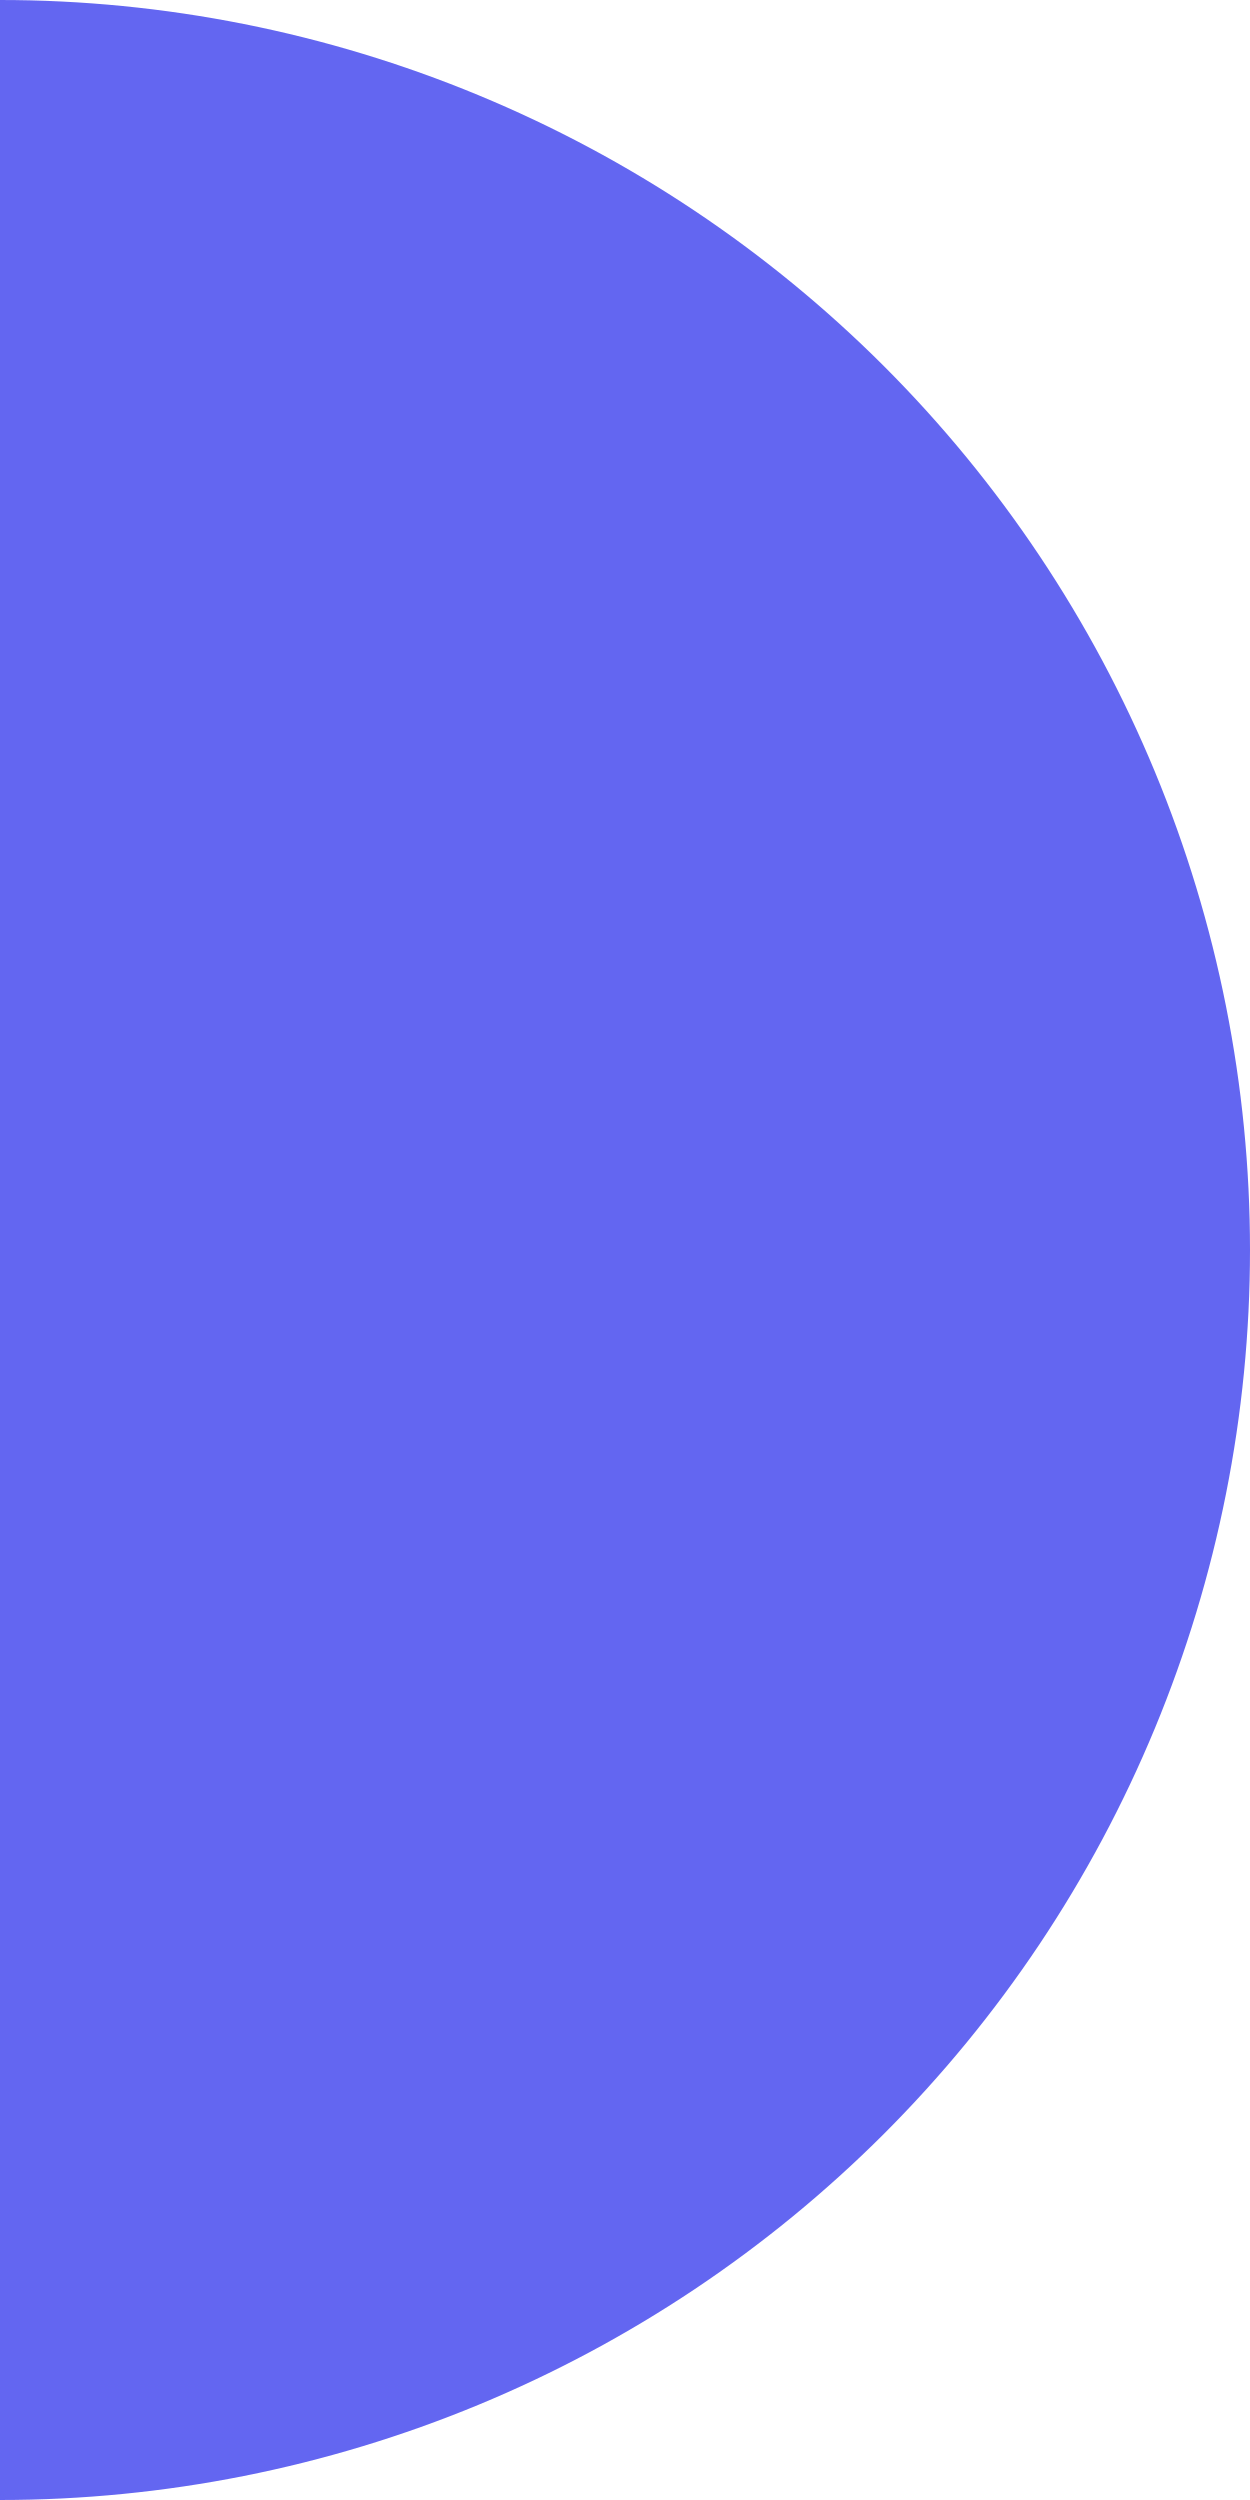
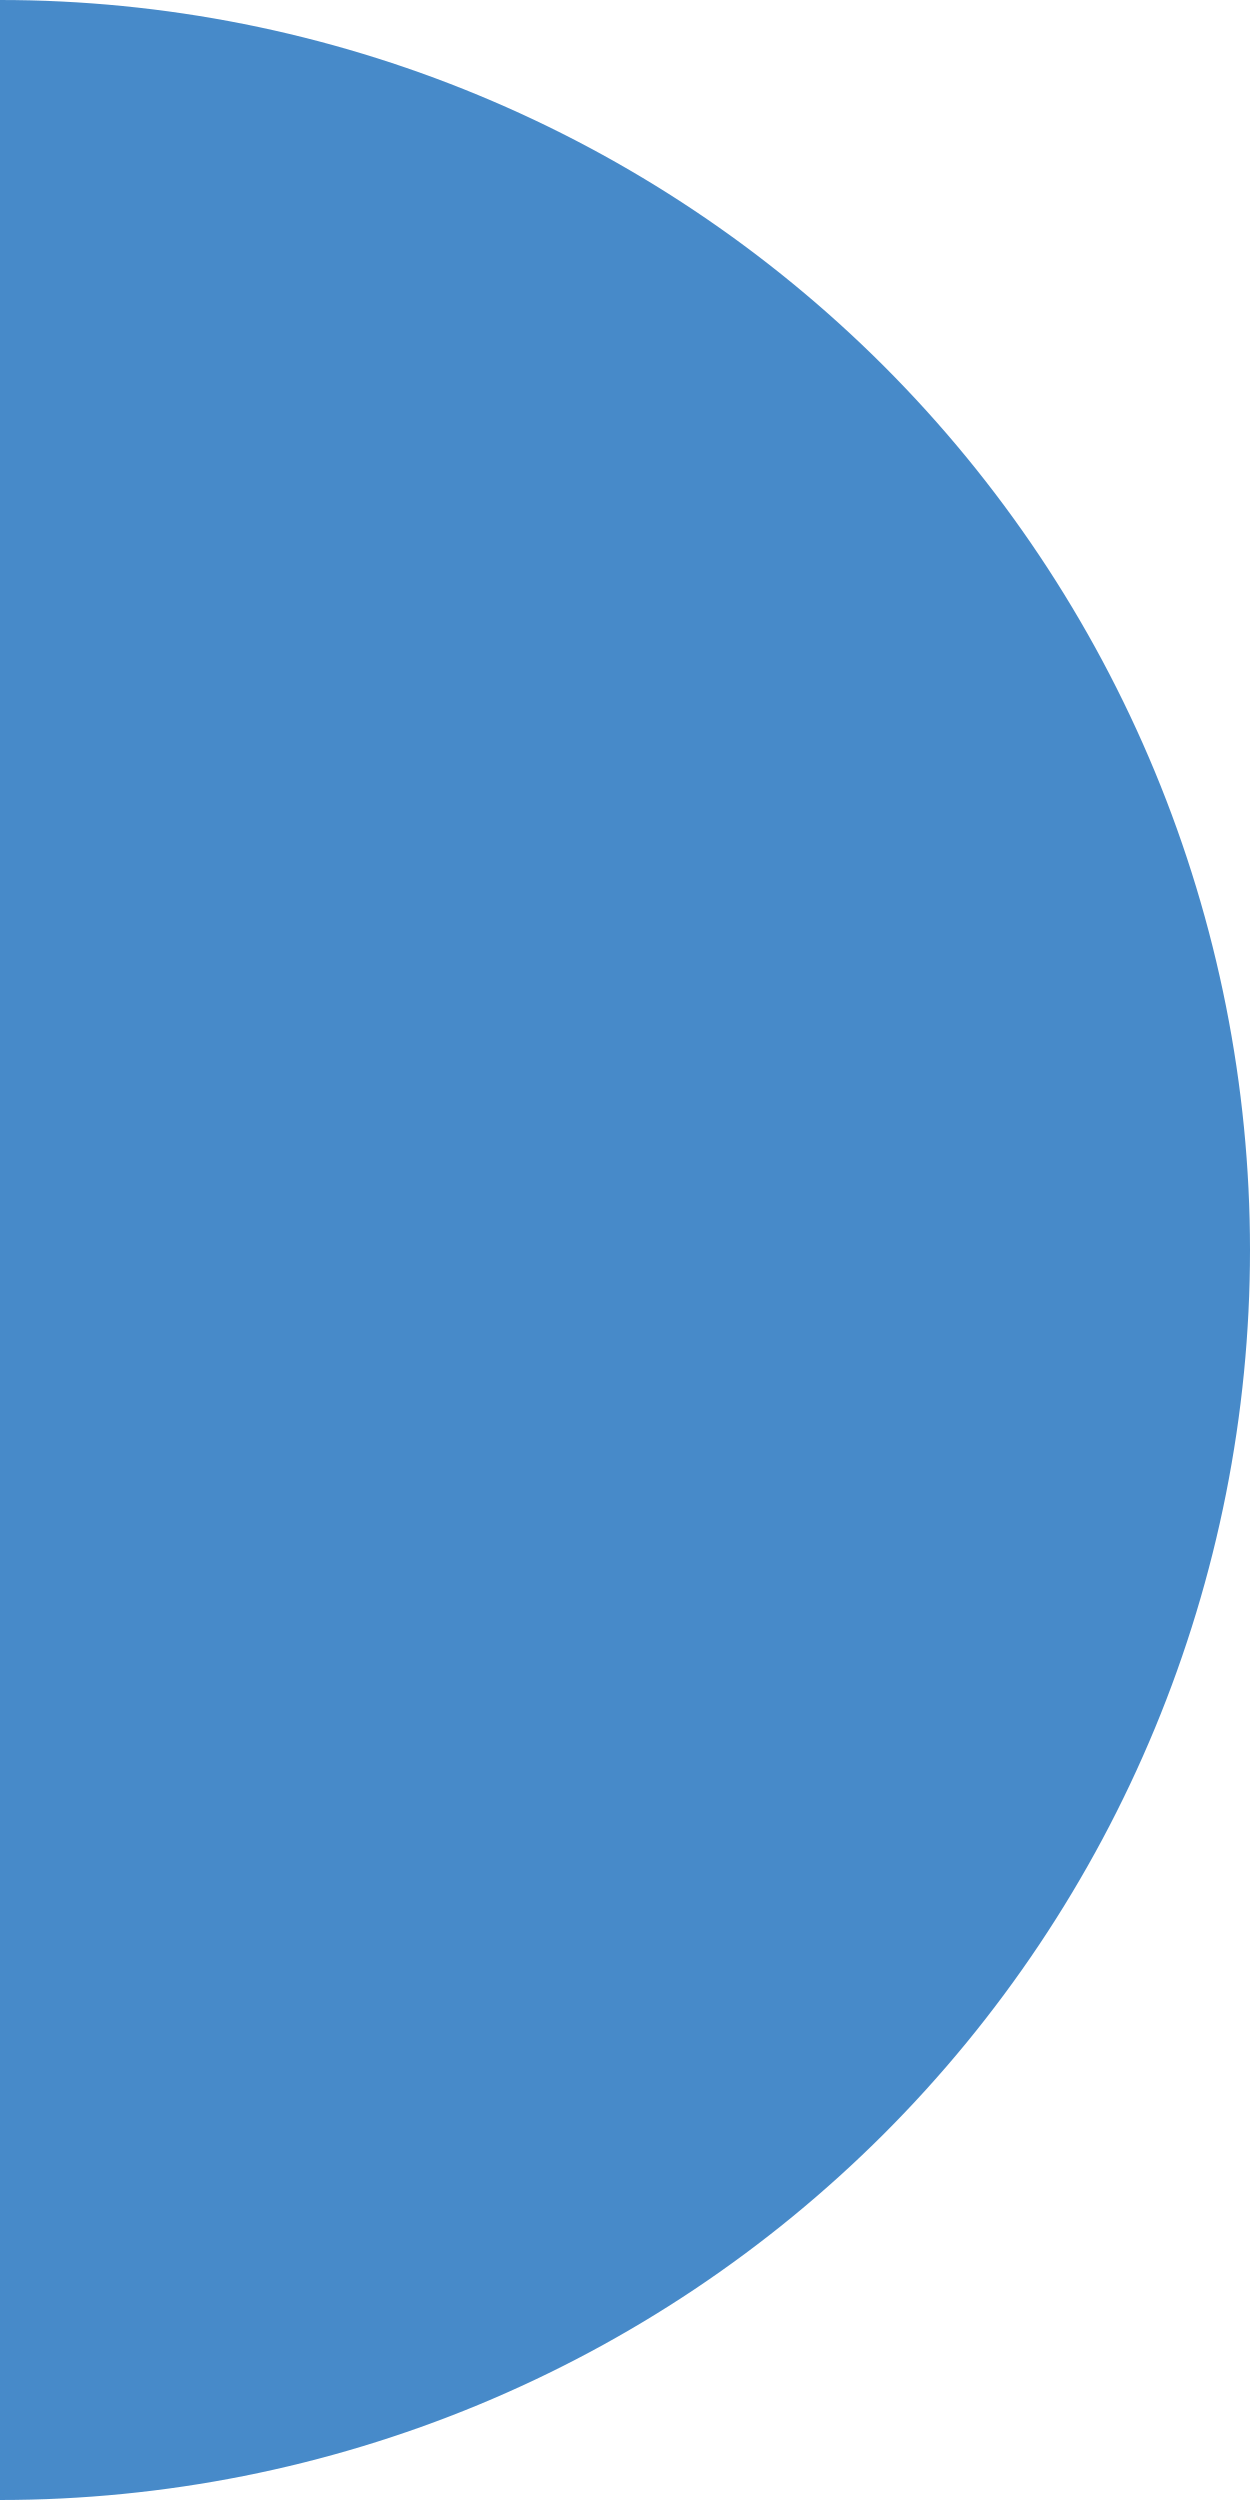
<svg xmlns="http://www.w3.org/2000/svg" width="43" height="86" viewBox="0 0 43 86" fill="none">
-   <path d="M0 86C5.647 86 11.238 84.888 16.455 82.727C21.672 80.566 26.413 77.398 30.406 73.406C34.398 69.413 37.566 64.672 39.727 59.455C41.888 54.238 43 48.647 43 43C43 37.353 41.888 31.762 39.727 26.545C37.566 21.328 34.398 16.587 30.406 12.594C26.413 8.601 21.672 5.434 16.455 3.273C11.238 1.112 5.647 -2.46831e-07 0 0V86Z" fill="#6366F1" />
+   <path d="M0 86C5.647 86 11.238 84.888 16.455 82.727C21.672 80.566 26.413 77.398 30.406 73.406C34.398 69.413 37.566 64.672 39.727 59.455C41.888 54.238 43 48.647 43 43C43 37.353 41.888 31.762 39.727 26.545C37.566 21.328 34.398 16.587 30.406 12.594C26.413 8.601 21.672 5.434 16.455 3.273C11.238 1.112 5.647 -2.46831e-07 0 0V86Z" fill="#478AC9" />
</svg>
